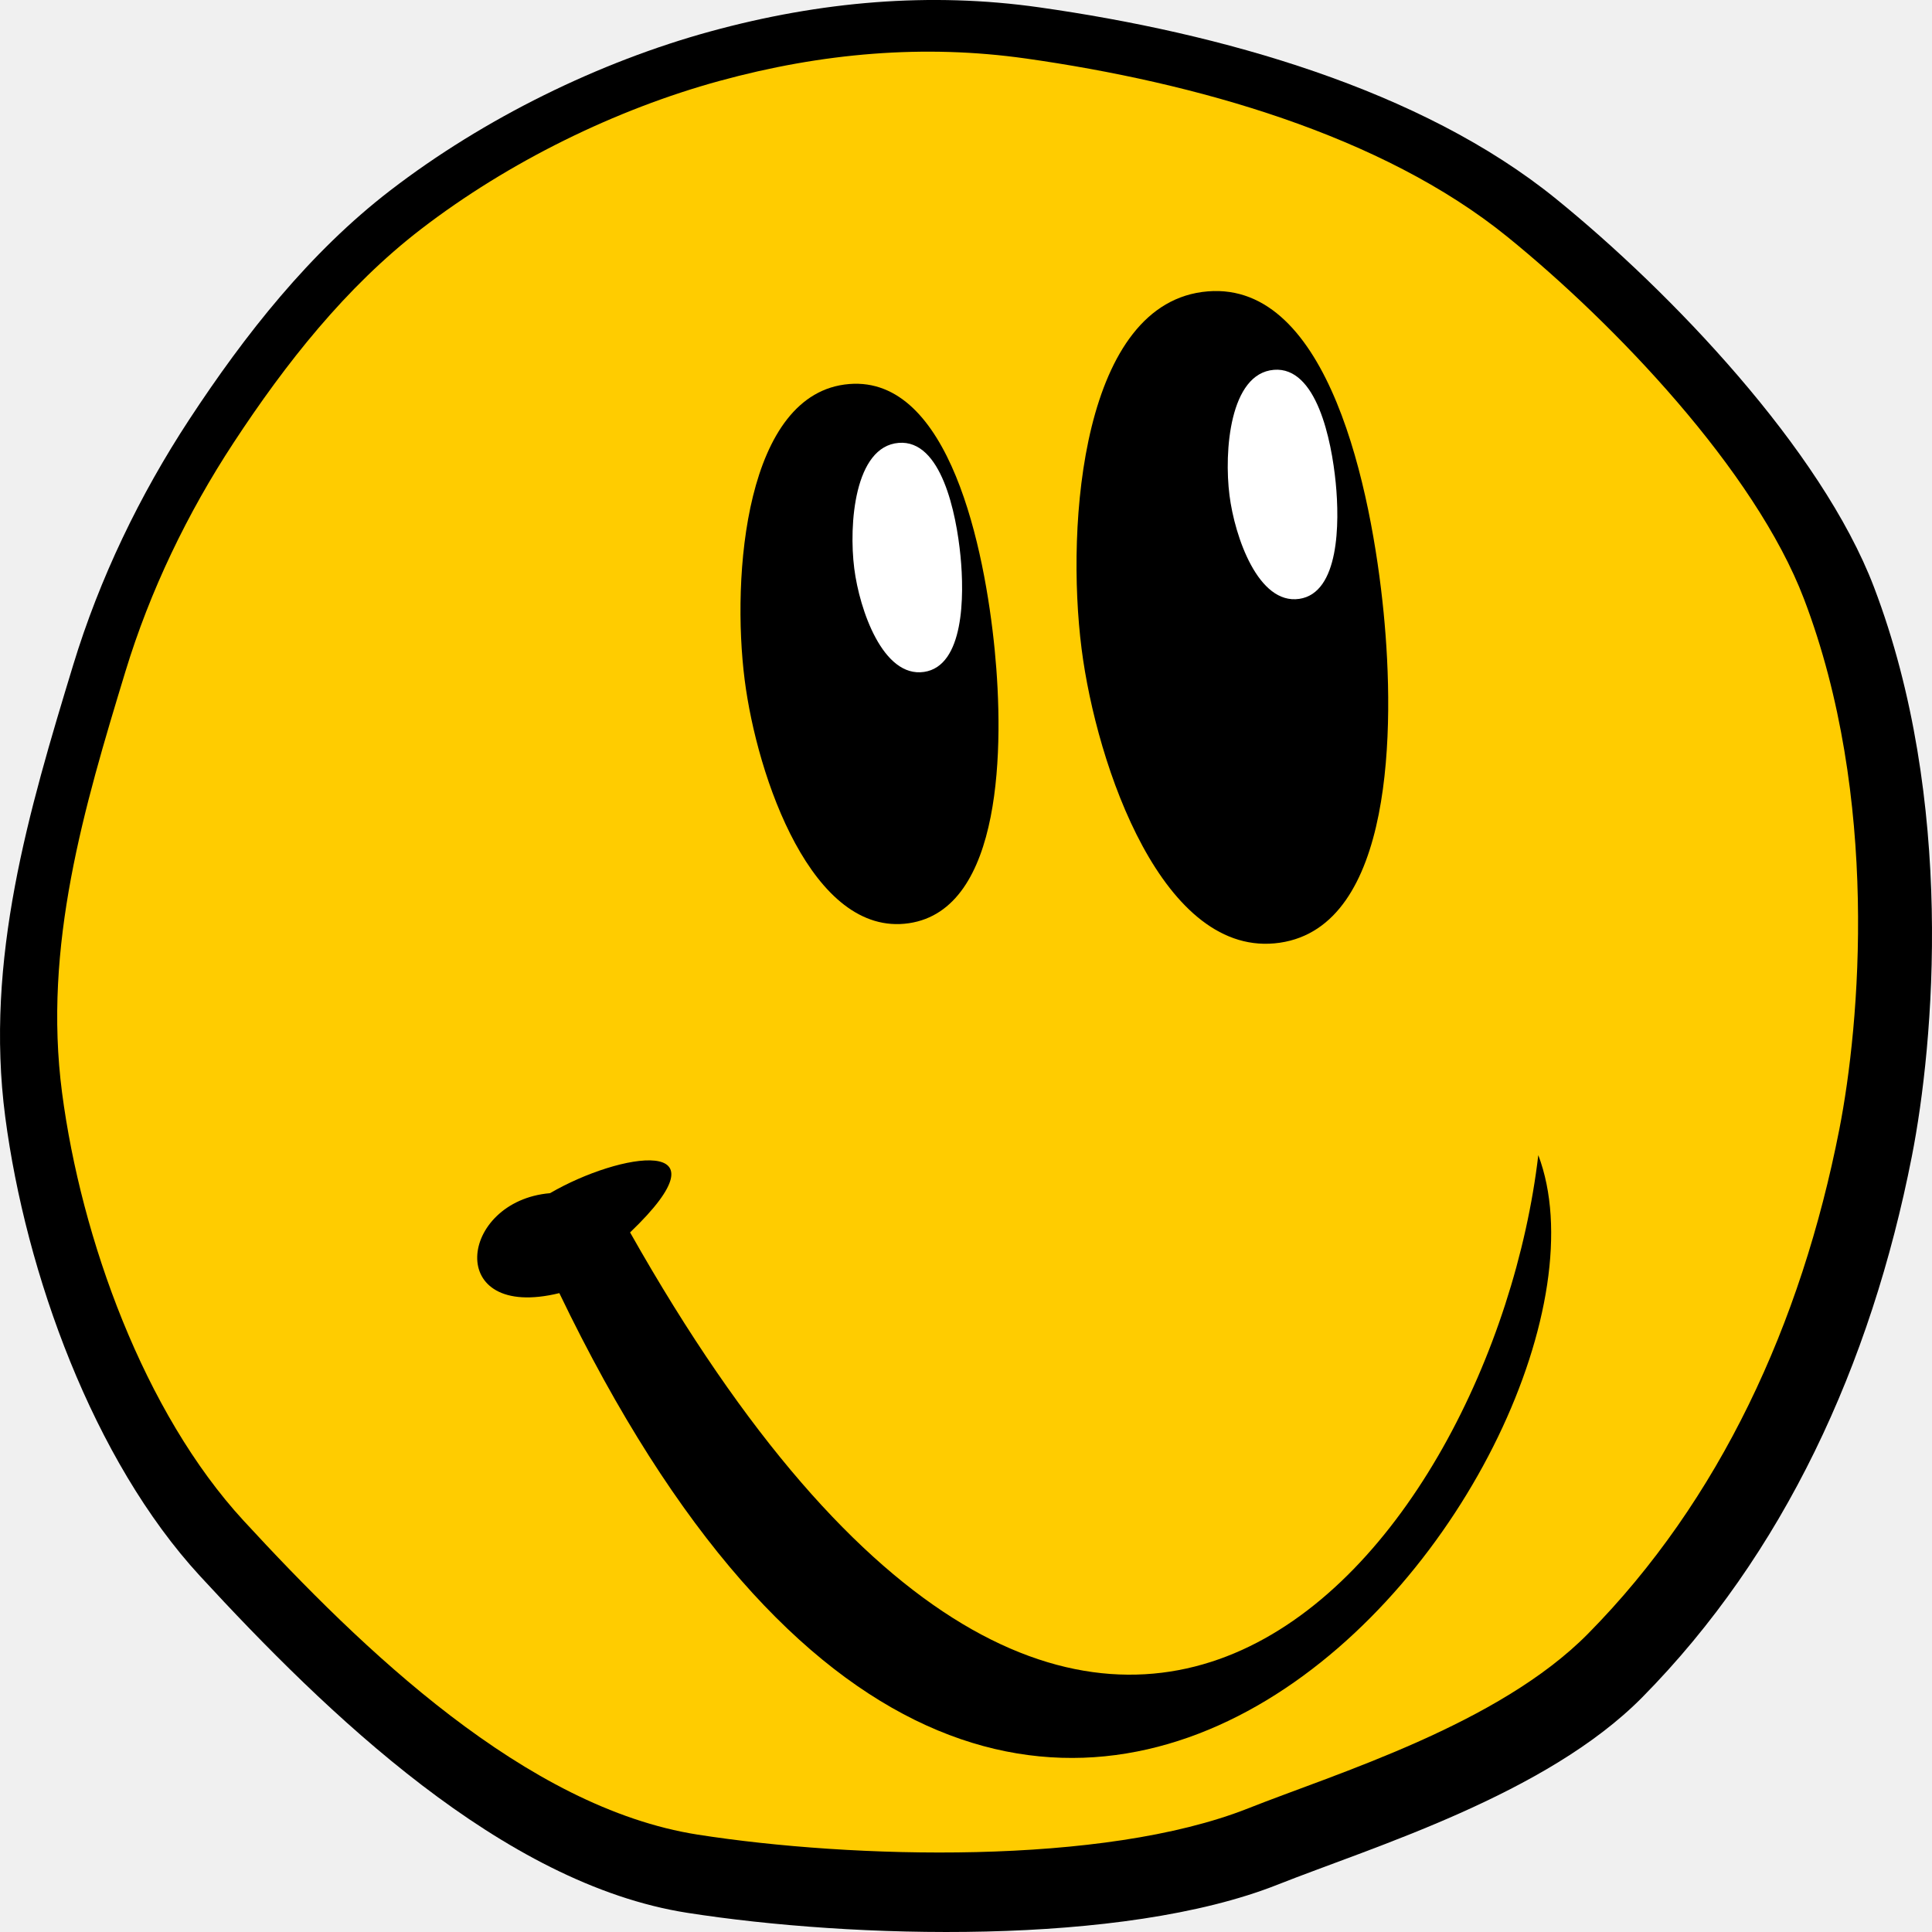
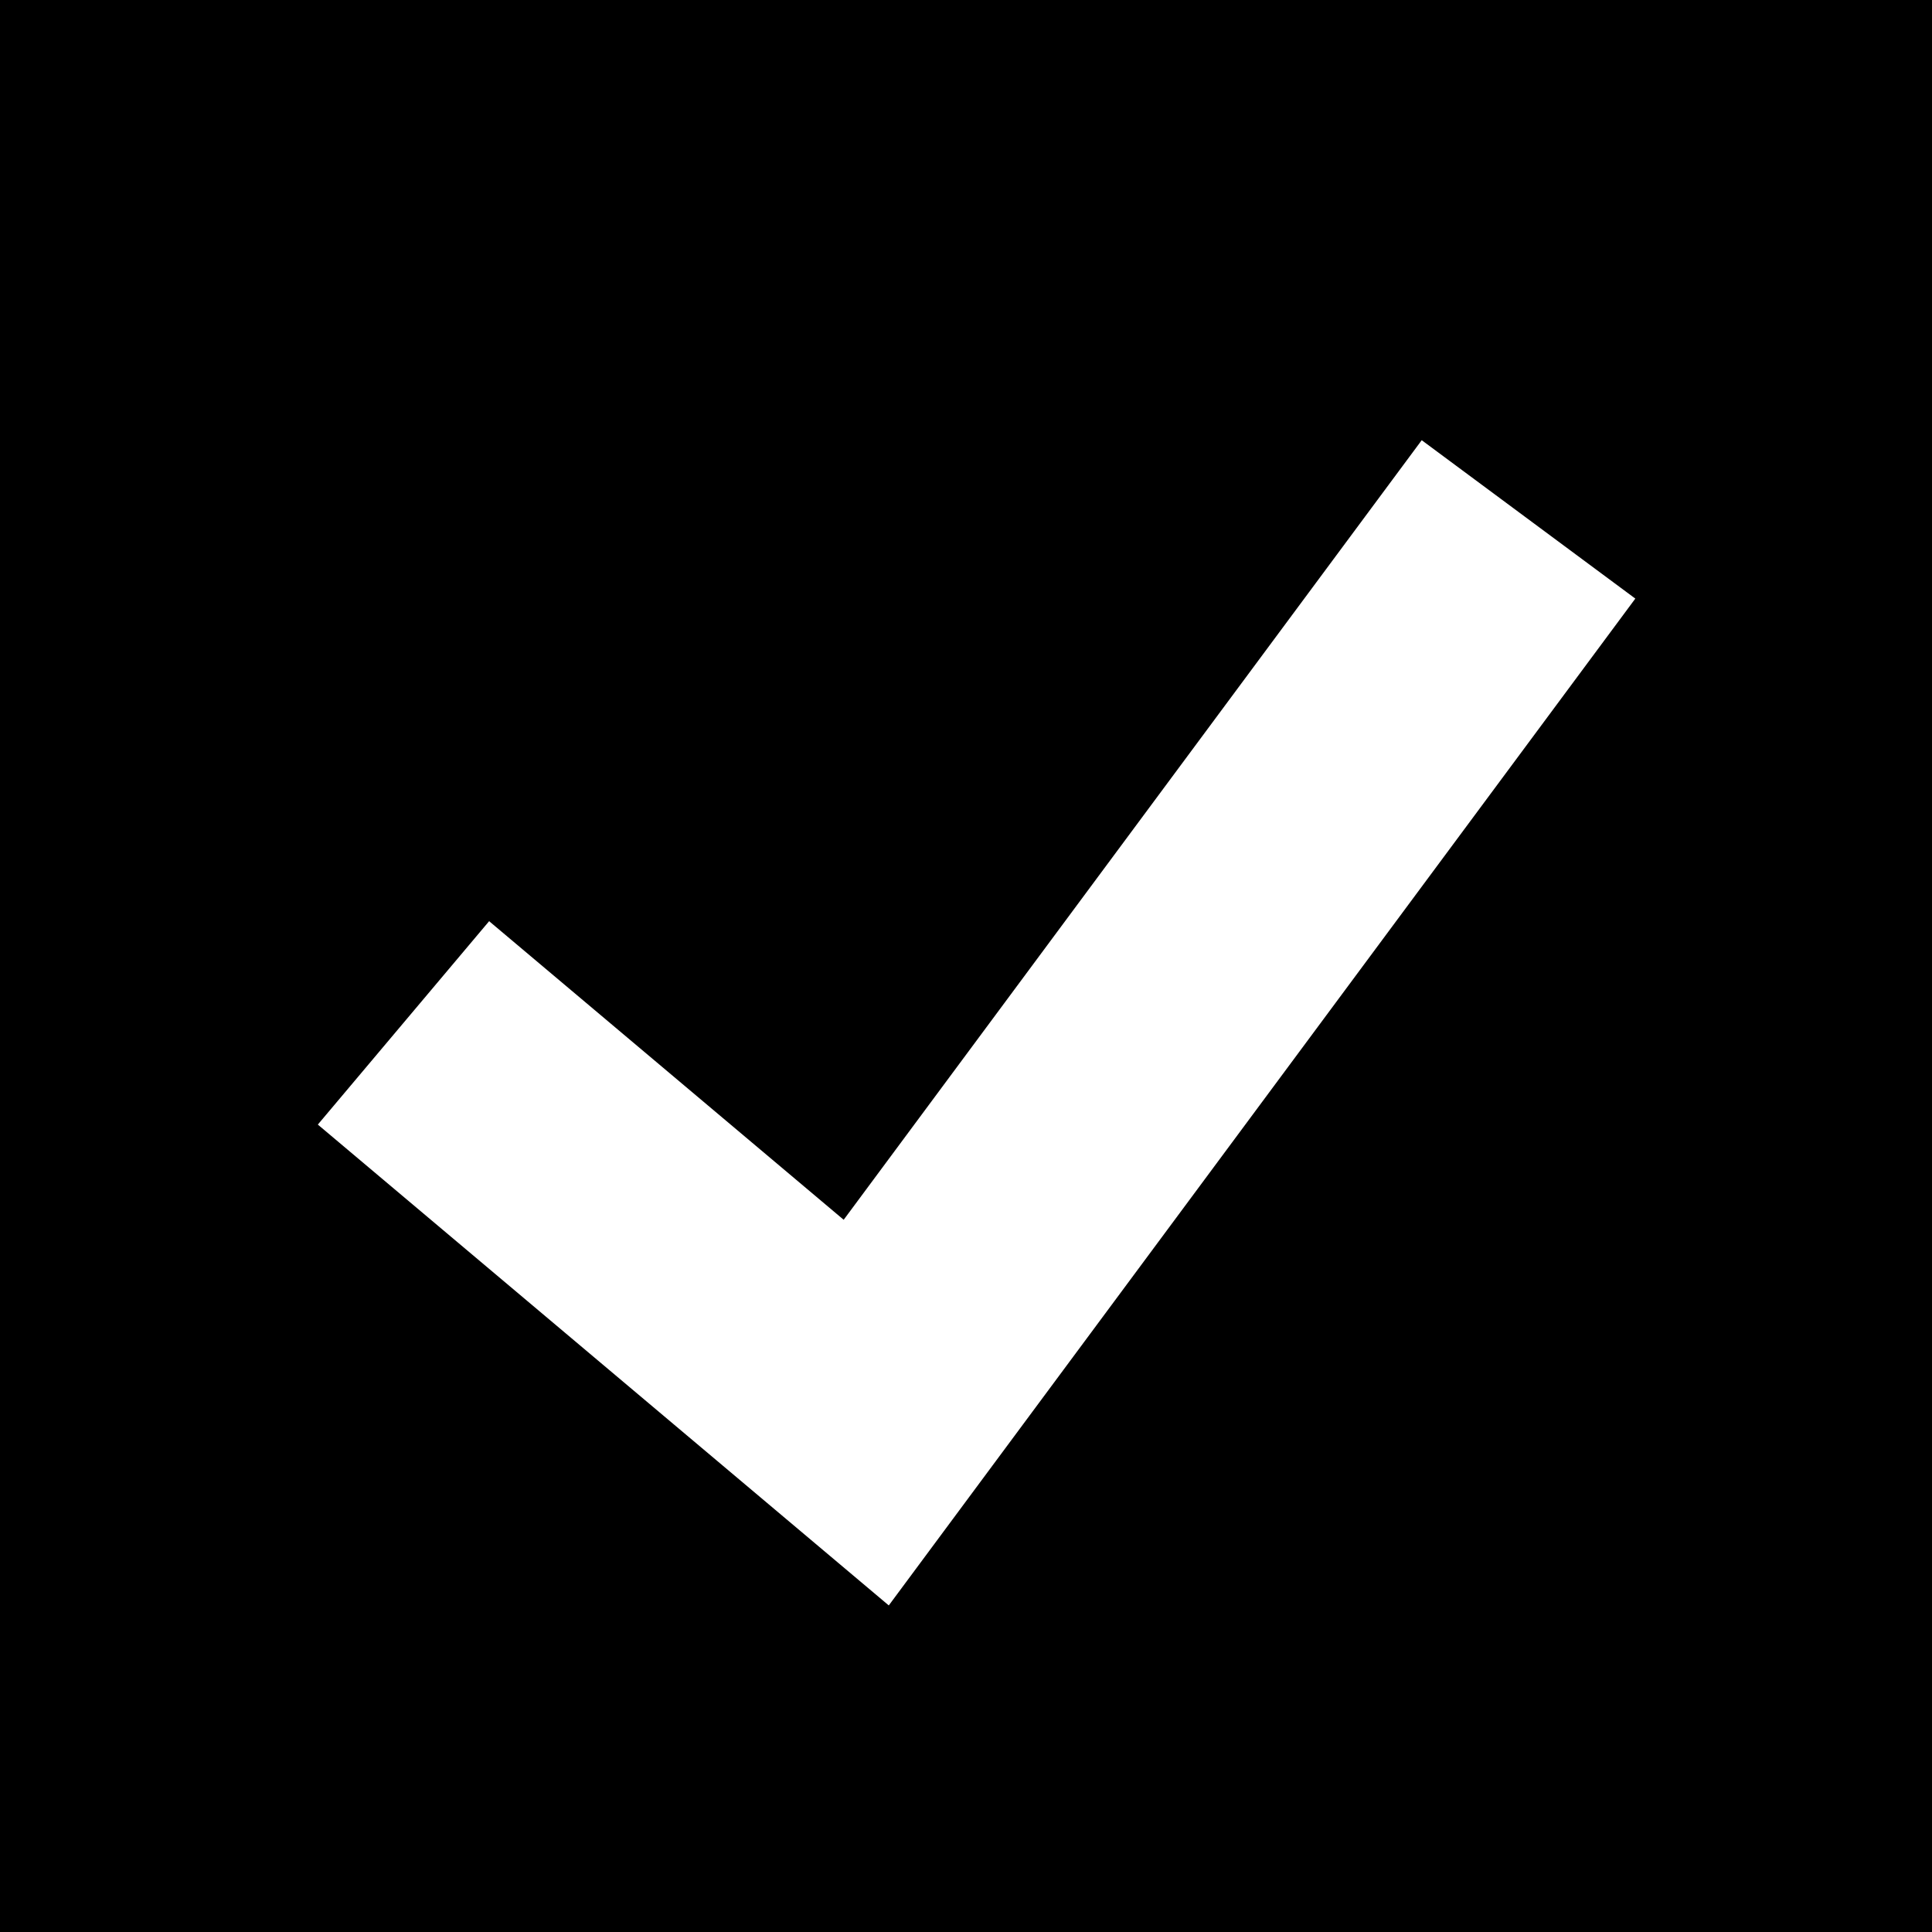
<svg xmlns="http://www.w3.org/2000/svg" version="1.1" width="25" height="25" id="svg2">
  <defs id="defs4" />
-   <g transform="translate(-255.0191,-295.2951)" id="layer1">
-     <g transform="matrix(0.1006979,0,0,0.1010383,229.3393,287.933)" id="g2992">
-       <path d="m 388.554,73.804 c 23.364,3.301 49.063,10.496 66.407,24.517 14.716,11.896 34.107,32.06 40.868,49.734 10.443,27.301 7.731,58.358 4.869,72.897 -5.266,26.745 -16.472,50.937 -34.641,69.282 -12.349,12.468 -34.623,19.165 -46.858,23.995 -20.003,7.896 -54.609,6.918 -75.858,3.611 -23.726,-3.693 -46.336,-25.513 -62.633,-43.148 -13.716,-14.842 -22.382,-38.749 -25.017,-58.786 -2.653,-20.174 3.033,-39.208 8.729,-57.864 3.391,-11.103 8.544,-21.771 14.929,-31.466 7.156,-10.866 15.466,-21.38 25.789,-29.3 12.145,-9.319 26.956,-16.509 41.154,-20.384 14.198,-3.875 28.276,-5.065 42.262,-3.088 z" id="path3005" style="fill:#000000;fill-opacity:1;stroke:none" />
-       <path d="m 386.841,80.356 c 21.778,3.077 45.733,9.784 61.9,22.853 13.717,11.089 31.792,29.884 38.094,46.358 9.734,25.448 7.207,54.397 4.538,67.949 -4.908,24.93 -15.354,47.48 -32.29,64.58 -11.511,11.622 -32.273,17.864 -43.678,22.366 -18.645,7.36 -50.903,6.448 -70.71,3.366 -22.115,-3.442 -43.191,-23.782 -58.382,-40.219 -12.785,-13.835 -20.863,-36.119 -23.319,-54.796 -2.473,-18.805 2.827,-36.547 8.137,-53.936 3.16,-10.35 7.964,-20.293 13.916,-29.33 6.67,-10.129 14.417,-19.928 24.038,-27.311 11.321,-8.686 25.127,-15.389 38.361,-19 13.234,-3.612 26.357,-4.721 39.394,-2.879 z" id="path2987" style="fill:#ffcc00;fill-opacity:1;stroke:none" />
-       <path d="m 325.702,225.673 c 9.001,-5.228 23.47,-7.545 10.284,5.027 59.934,105.813 110.809,40.092 116.708,-9.898 14.147,37.219 -65.319,143.044 -125.799,17.672 -14.818,3.617 -12.926,-11.808 -1.192,-12.8 z" id="path2993" style="fill:#000000;fill-opacity:1;stroke:none" />
-       <path d="m 364.137,122.048 c -13.354,1.082 -15.127,24.595 -13.427,37.884 1.592,12.445 8.685,32.982 21.1,31.17 12.106,-1.767 12.233,-22.832 11.03,-35.007 -1.274,-12.886 -5.796,-35.093 -18.702,-34.048 z" id="path2989" style="fill:#000000;fill-opacity:1;stroke:none" />
-       <path d="m 370.498,129.584 c -5.673,0.46 -6.426,10.448 -5.704,16.093 0.676,5.287 3.689,14.011 8.963,13.241 5.143,-0.751 5.197,-9.699 4.685,-14.871 -0.541,-5.474 -2.462,-14.908 -7.945,-14.464 z" id="path2995" style="fill:#ffffff;fill-opacity:1;stroke:none" />
-       <path d="m 410.224,110.18 c -16.132,1.307 -18.274,29.71 -16.22,45.764 1.923,15.034 10.491,39.843 25.489,37.654 14.624,-2.134 14.778,-27.581 13.324,-42.288 -1.539,-15.566 -7.001,-42.393 -22.592,-41.13 z" id="path2991" style="fill:#000000;fill-opacity:1;stroke:none" />
-       <path d="m 418.718,120.228 c -5.673,0.46 -6.426,10.448 -5.704,16.093 0.676,5.287 3.689,14.011 8.963,13.241 5.143,-0.751 5.197,-9.699 4.685,-14.871 -0.541,-5.474 -2.462,-14.908 -7.945,-14.464 z" id="path2997" style="fill:#ffffff;fill-opacity:1;stroke:none" />
-     </g>
-   </g>
+   <rect width="25" height="25" ry="0" x="0" y="1.3582885e-15" id="rect2991" style="fill:#000000;fill-opacity:1;fill-rule:nonzero;stroke:none" />
+   <path d="M 5.221,13.236 11.209,18.279 19.779,6.721" id="path2993" style="fill:none;stroke:#ffffff;stroke-width:3.441;stroke-linecap:butt;stroke-linejoin:miter;stroke-miterlimit:4;stroke-opacity:1;stroke-dasharray:none" />
</svg>
